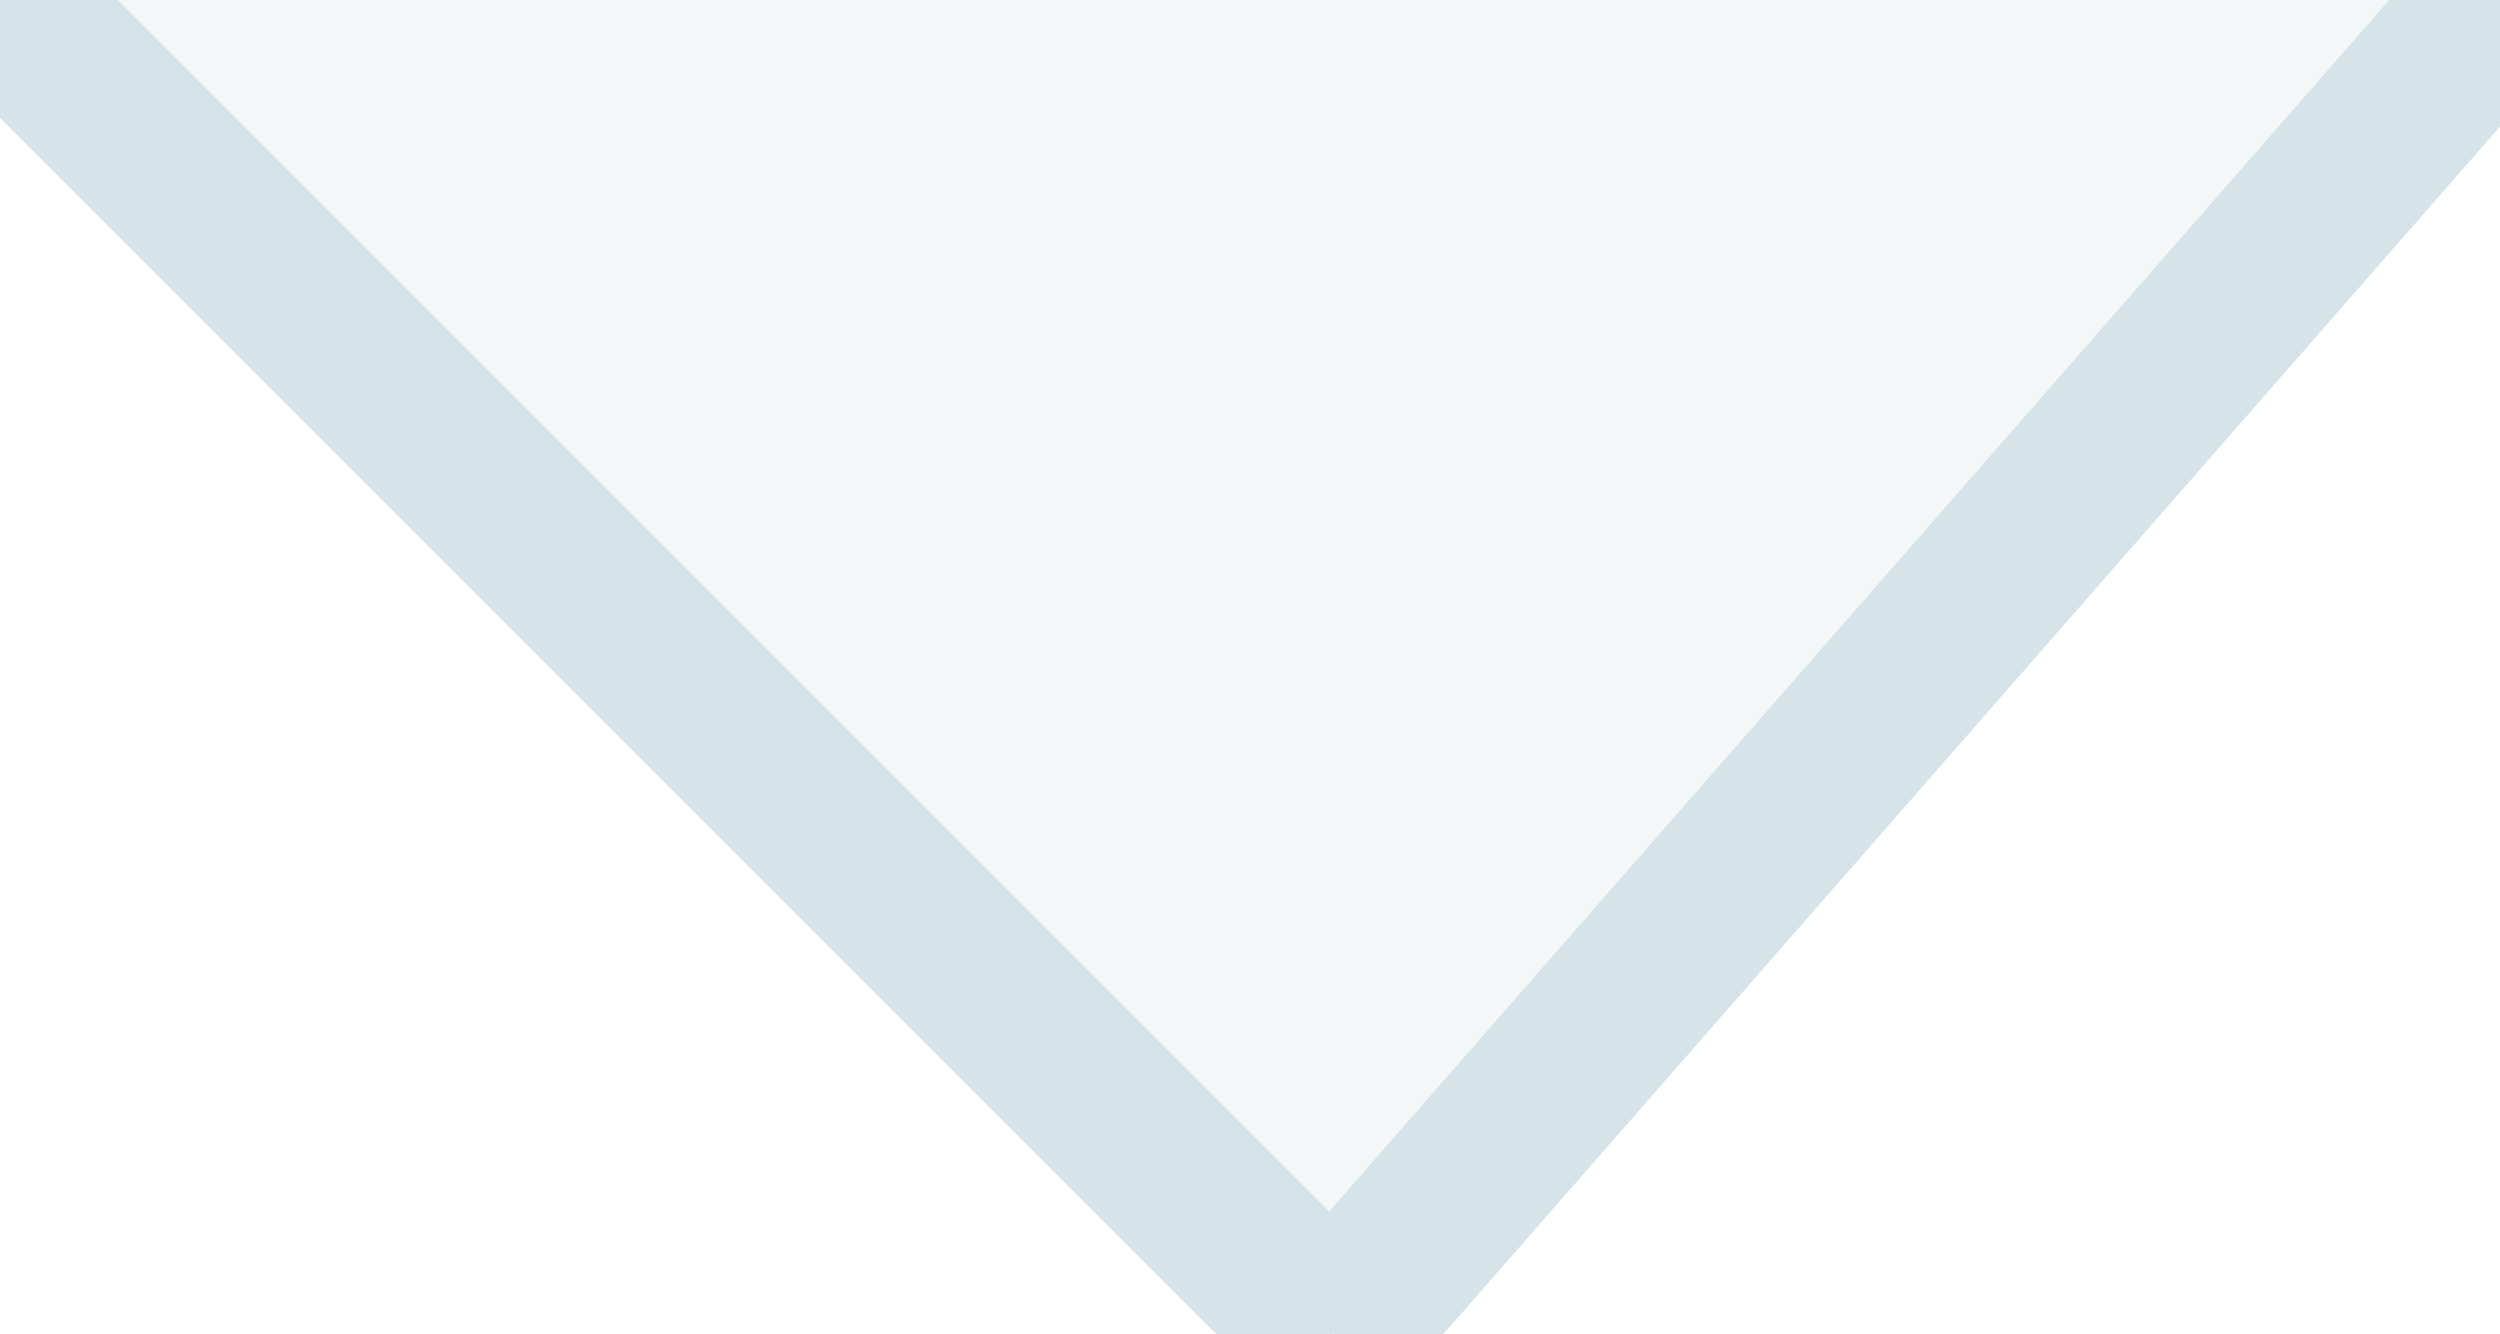
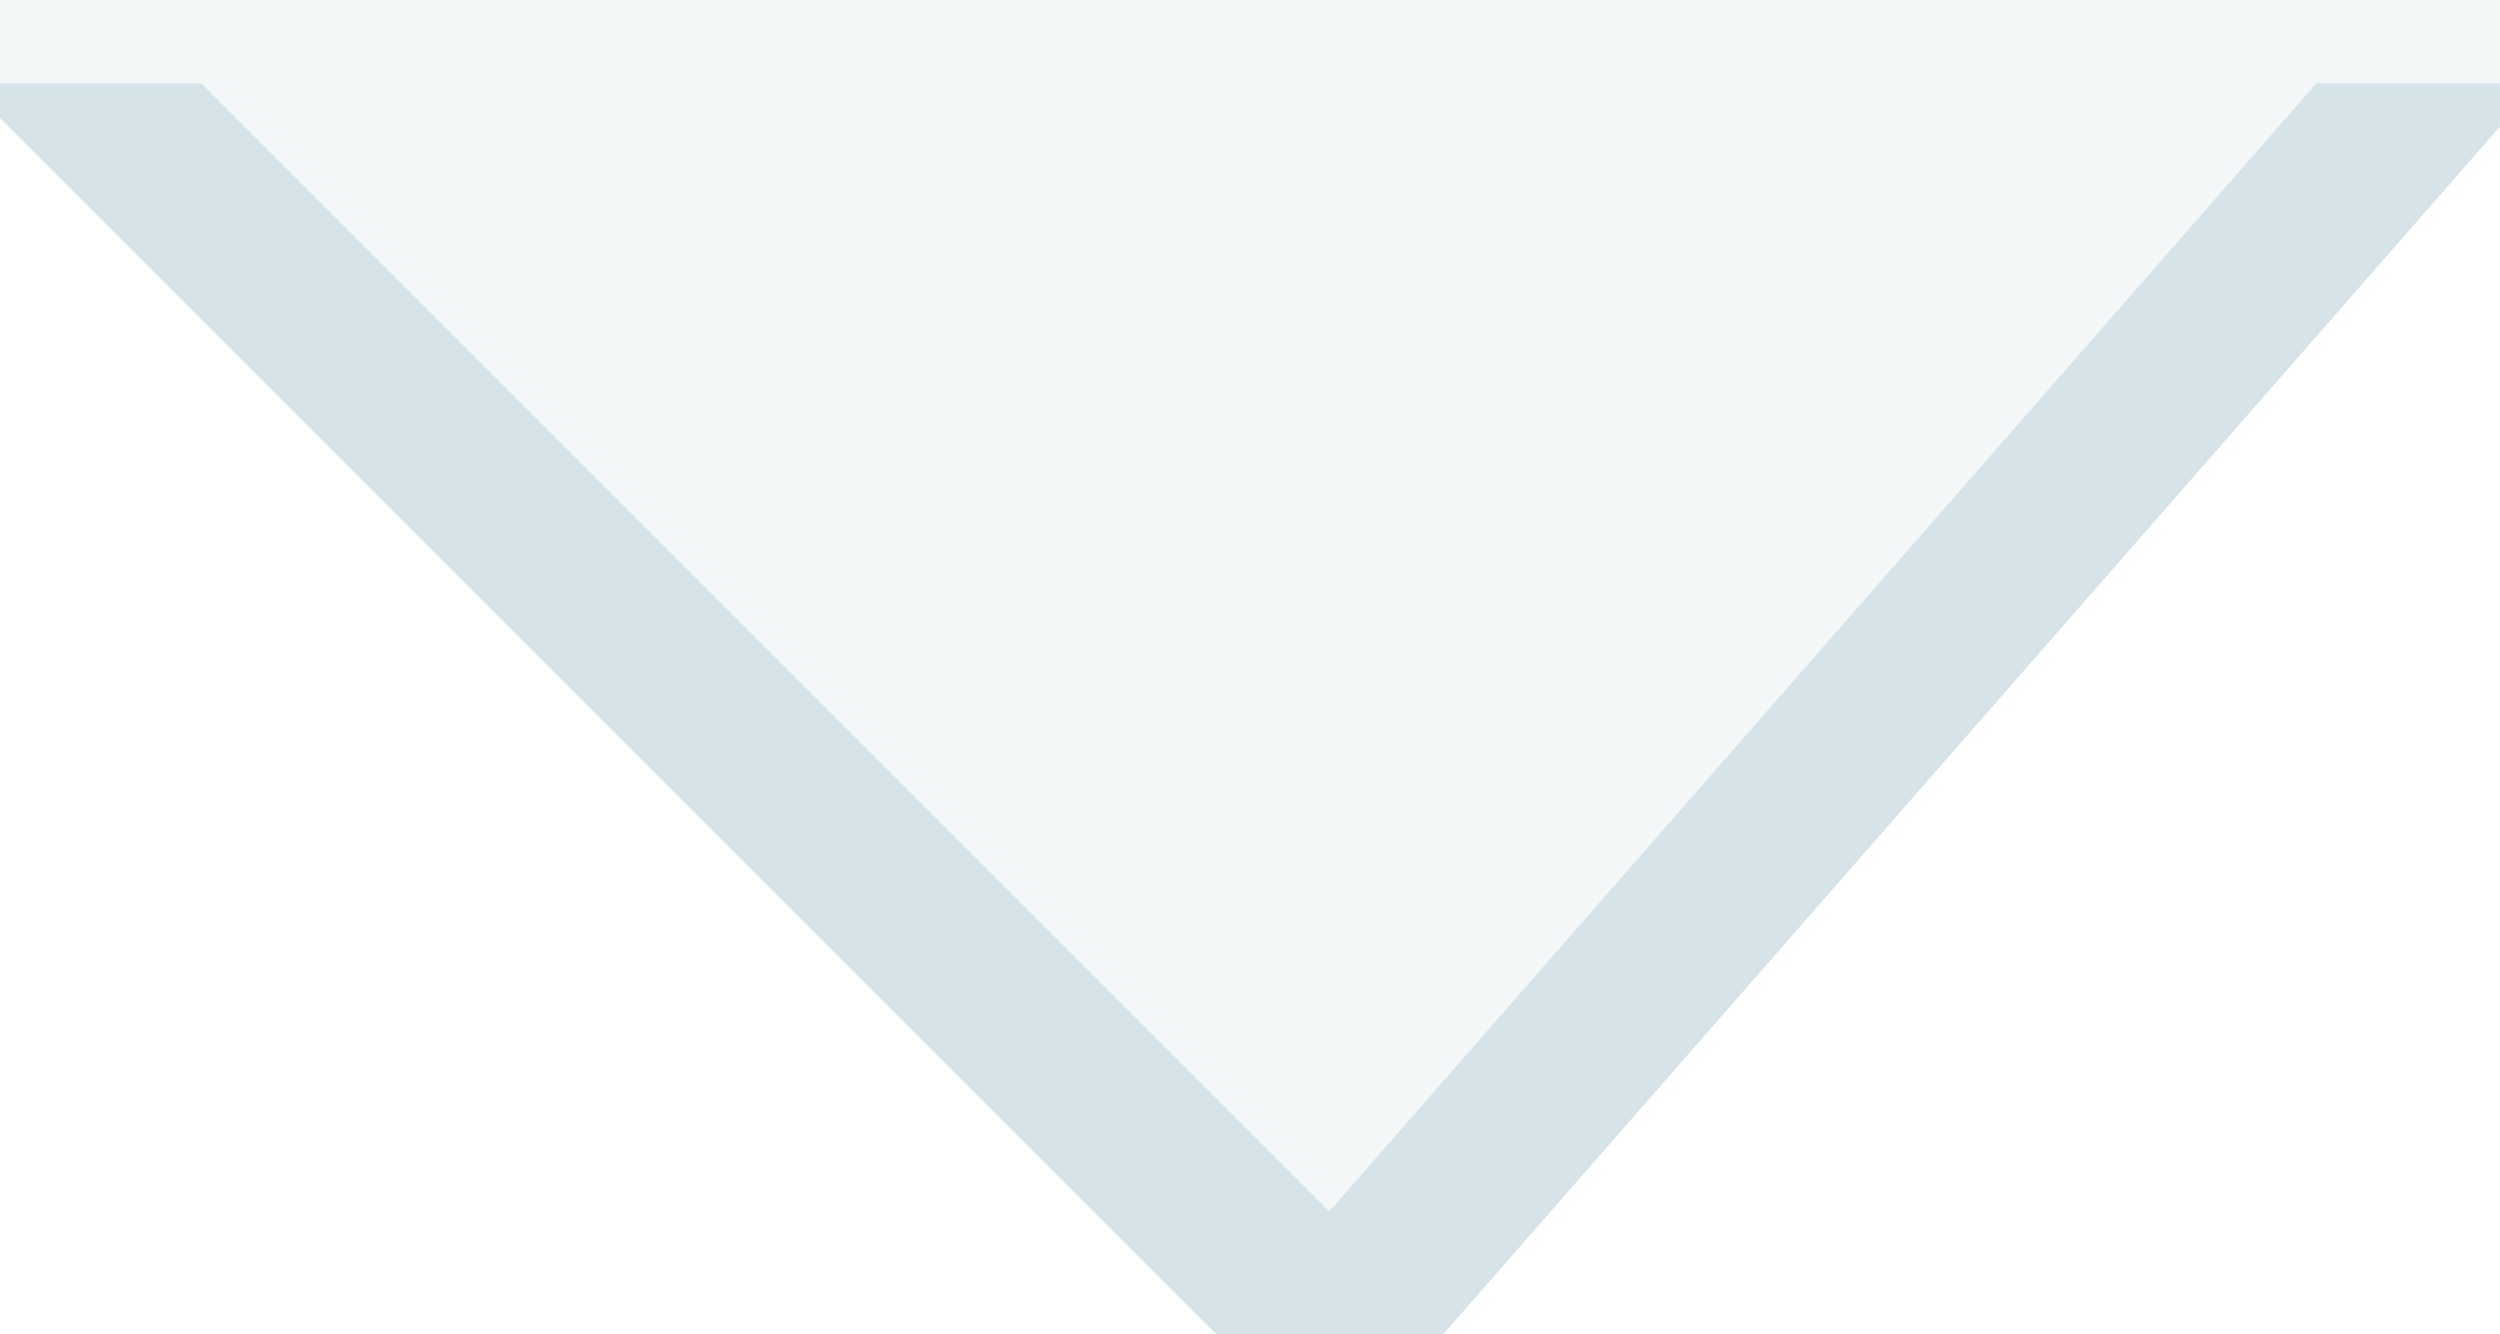
<svg xmlns="http://www.w3.org/2000/svg" width="15" height="8">
  <polygon points="0,0  15,0  8,8" style="fill:#f4f7f8;" />
  <line x1="0" y1="0" x2="8" y2="8" style="stroke-width:1;stroke:#d6e3e9" />
  <line x1="8" y1="8" x2="15" y2="0" style="stroke-width:1;stroke:#d6e3e9" />
+   <line x1="0" y1="0" x2="15" y2="0" style="stroke-width:1;stroke:#f4f7f8" />
</svg>
